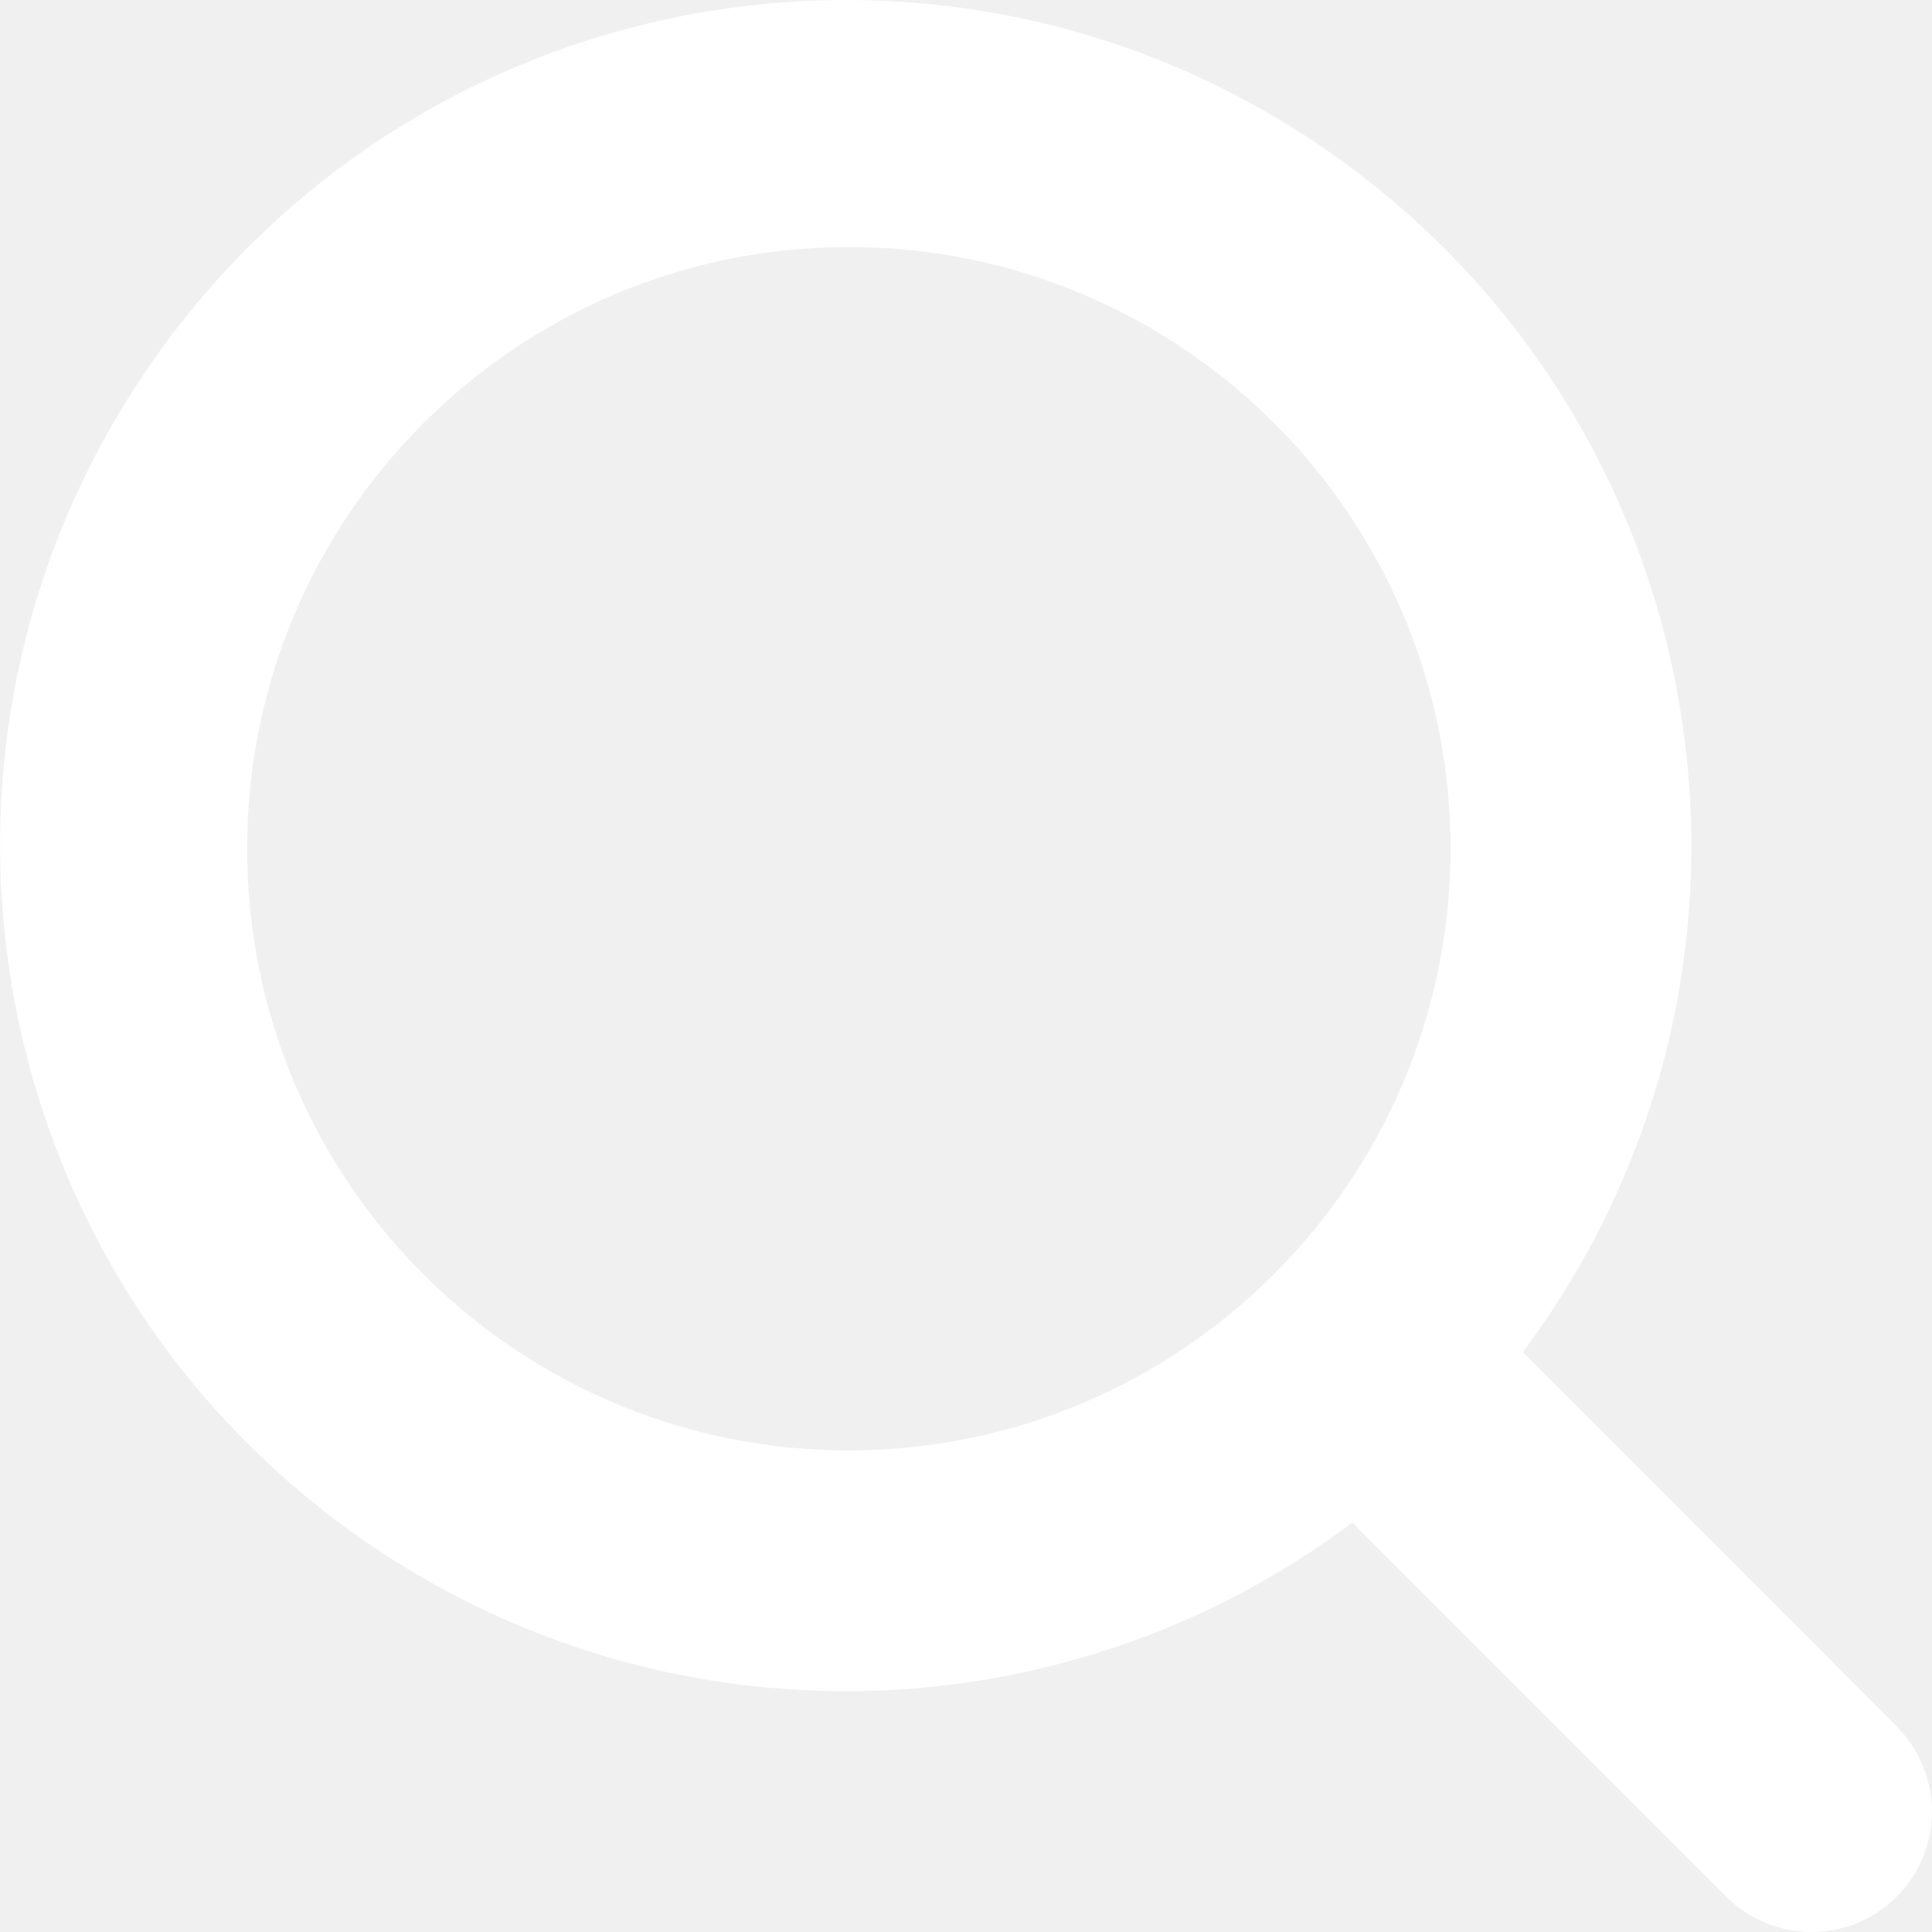
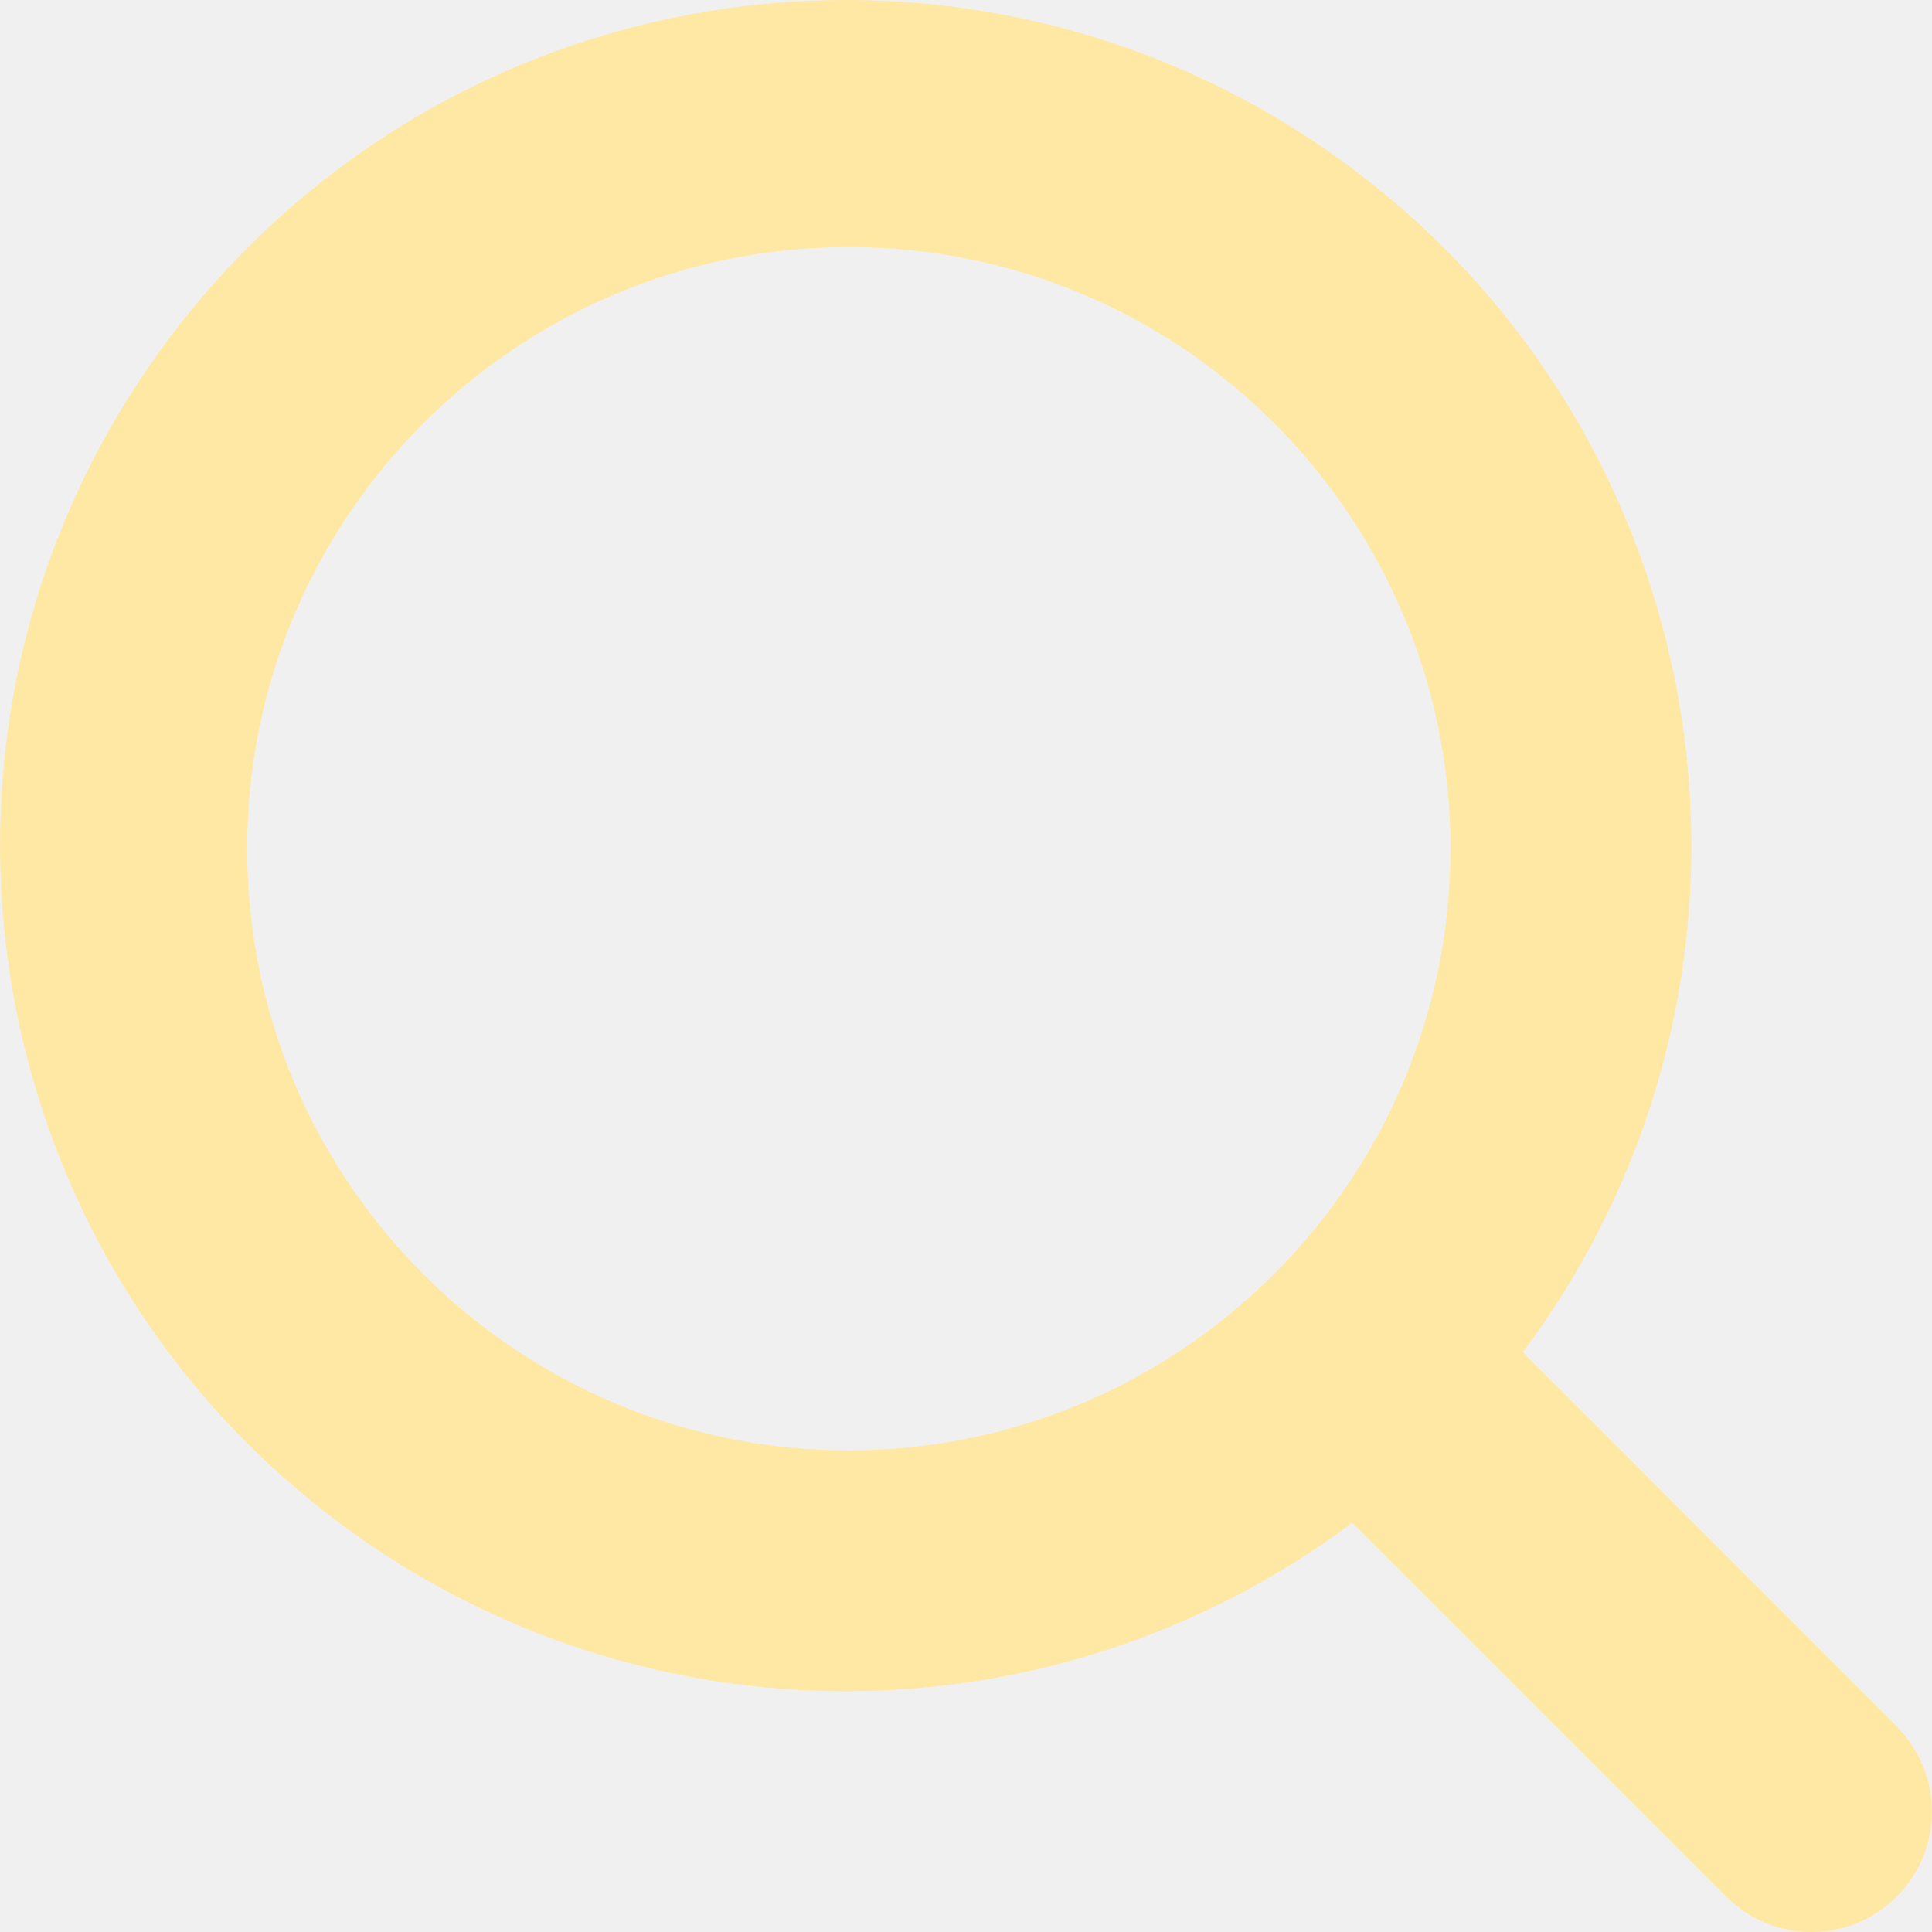
- <svg xmlns="http://www.w3.org/2000/svg" version="1.1" id="Capa_1" x="0px" y="0px" viewBox="0 0 513.749 513.749" style="enable-background:new 0 0 513.749 513.749;" xml:space="preserve" width="512" height="512" fill="white">
+ <svg xmlns="http://www.w3.org/2000/svg" version="1.1" id="Capa_1" x="0px" y="0px" viewBox="0 0 513.749 513.749" style="enable-background:new 0 0 513.749 513.749;" xml:space="preserve" width="512" height="512" fill="rgba(255, 232, 163, 1)">
  <g>
    <path d="M504.352,459.061l-99.435-99.477c74.402-99.427,54.115-240.344-45.312-314.746S119.261-9.277,44.859,90.15   S-9.256,330.494,90.171,404.896c79.868,59.766,189.565,59.766,269.434,0l99.477,99.477c12.501,12.501,32.769,12.501,45.269,0   c12.501-12.501,12.501-32.769,0-45.269L504.352,459.061z M225.717,385.696c-88.366,0-160-71.634-160-160s71.634-160,160-160   s160,71.634,160,160C385.623,314.022,314.044,385.602,225.717,385.696z" />
  </g>
</svg>
